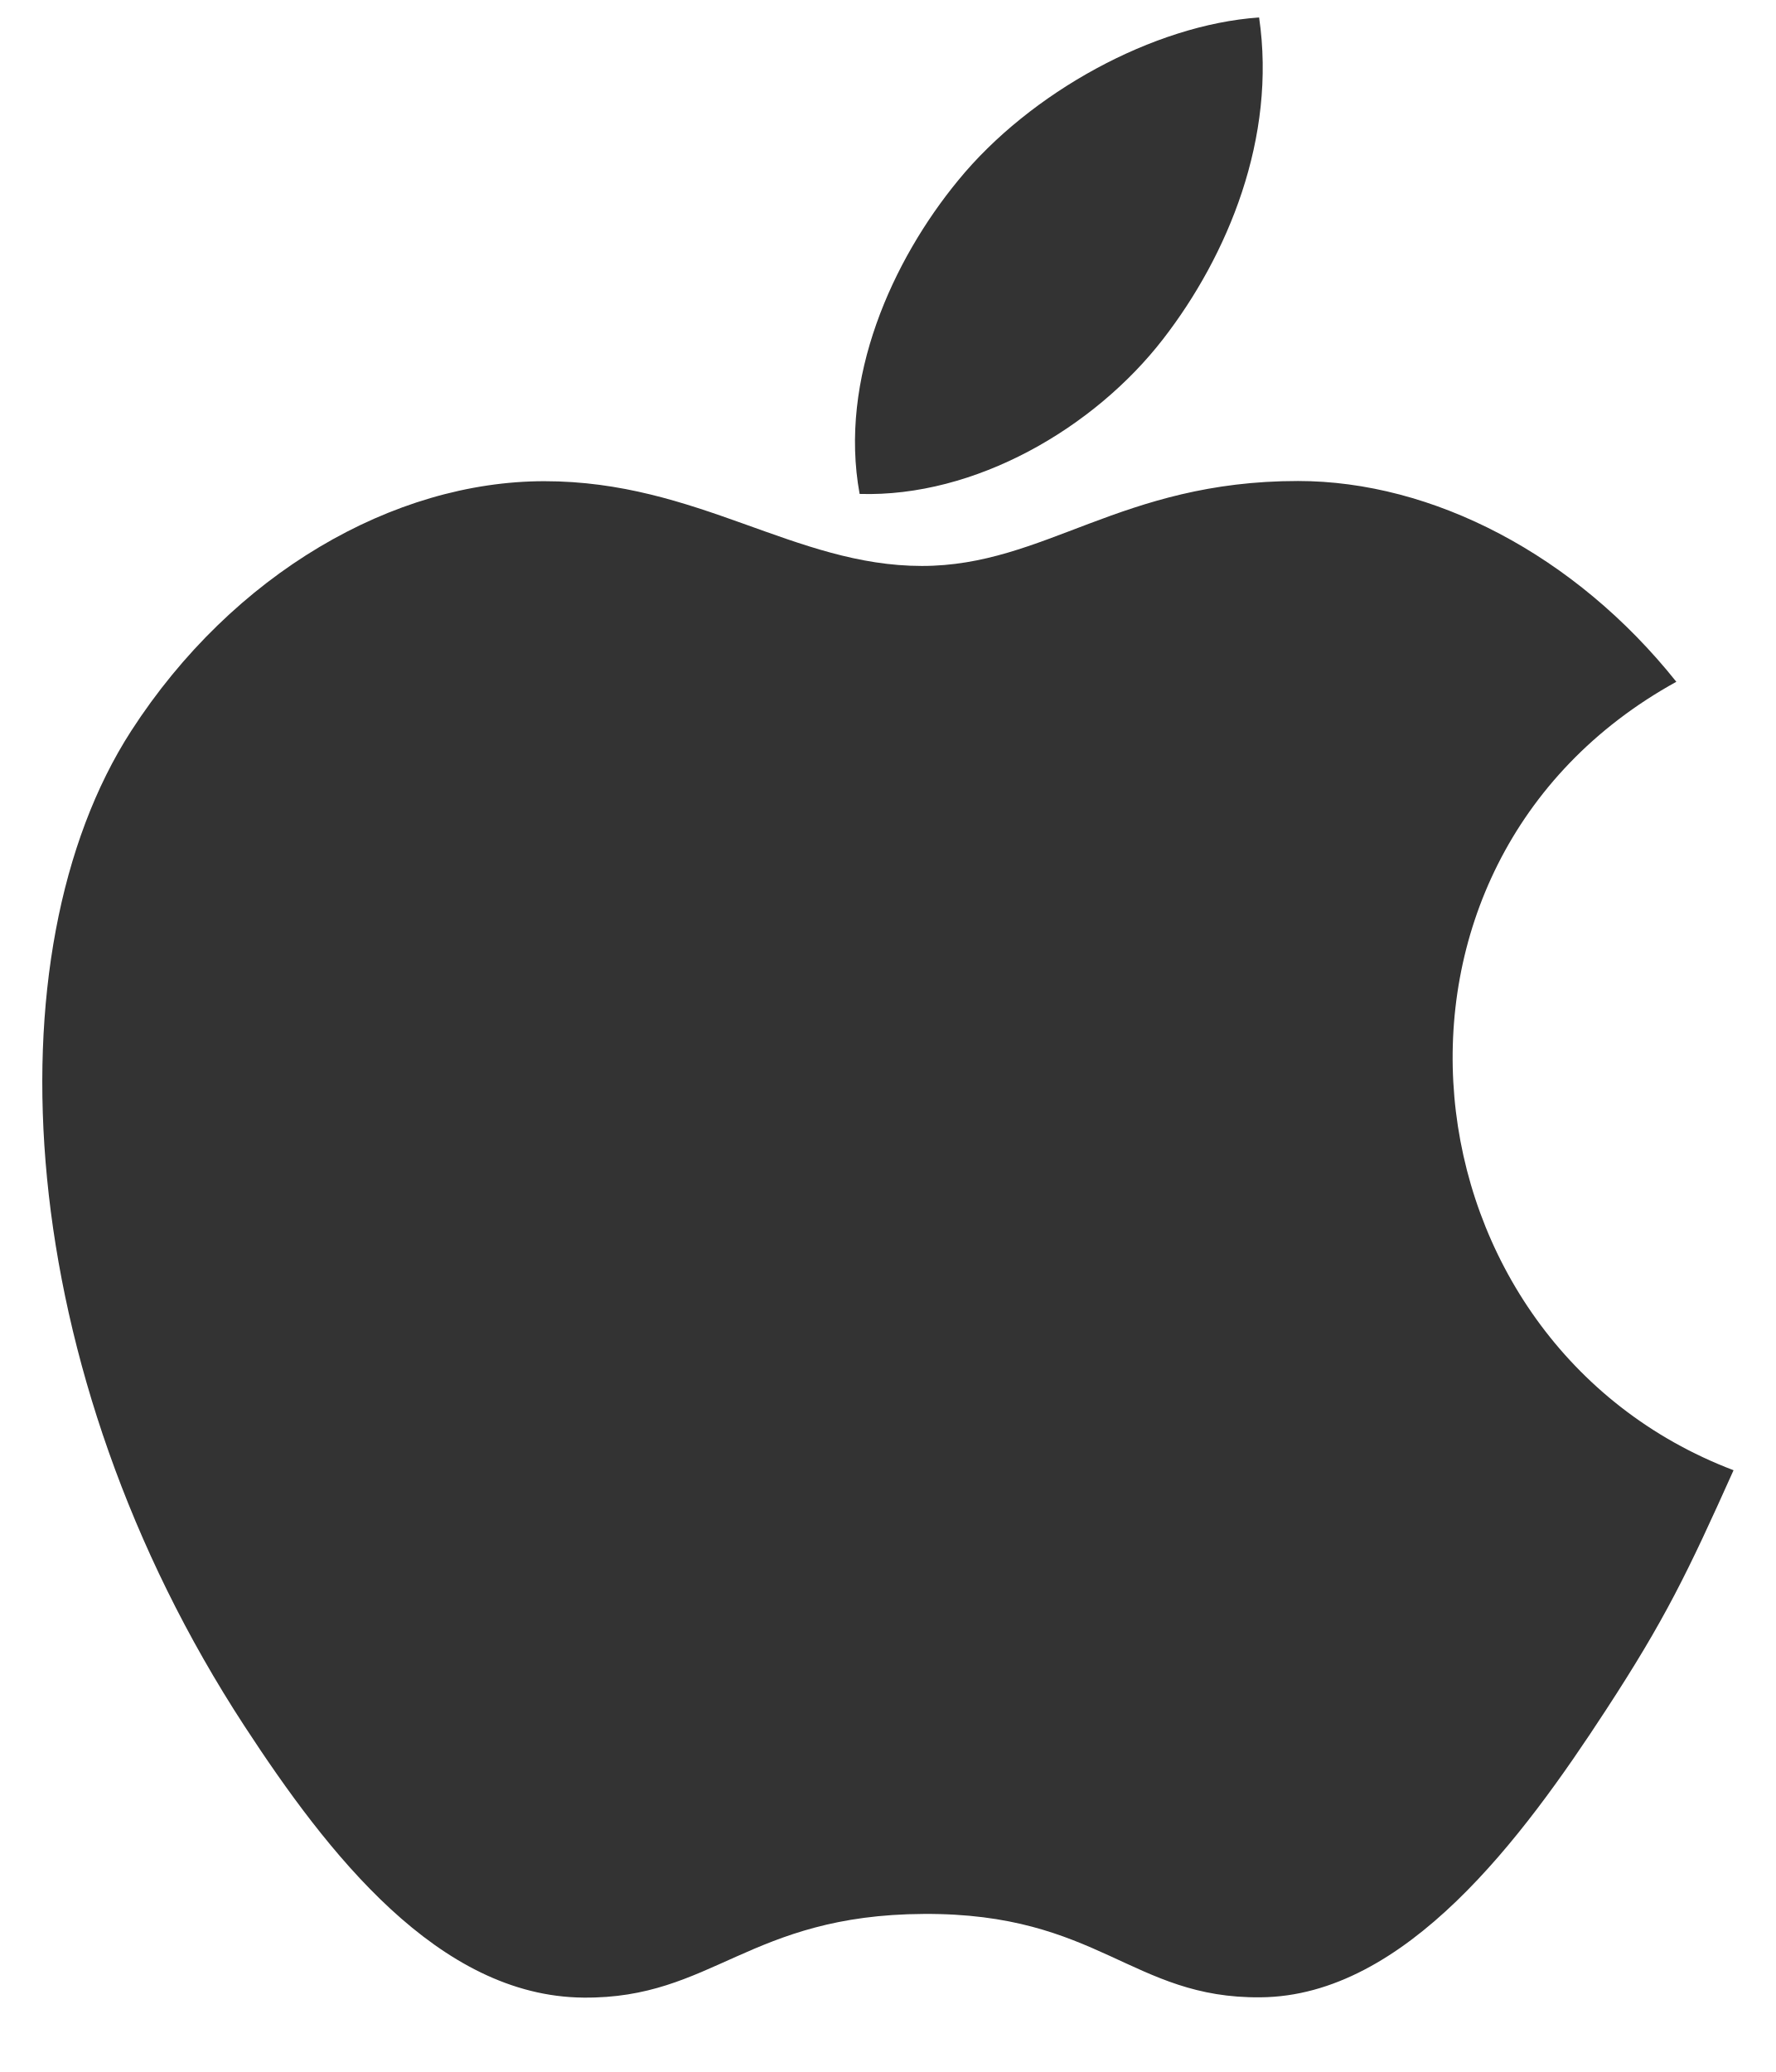
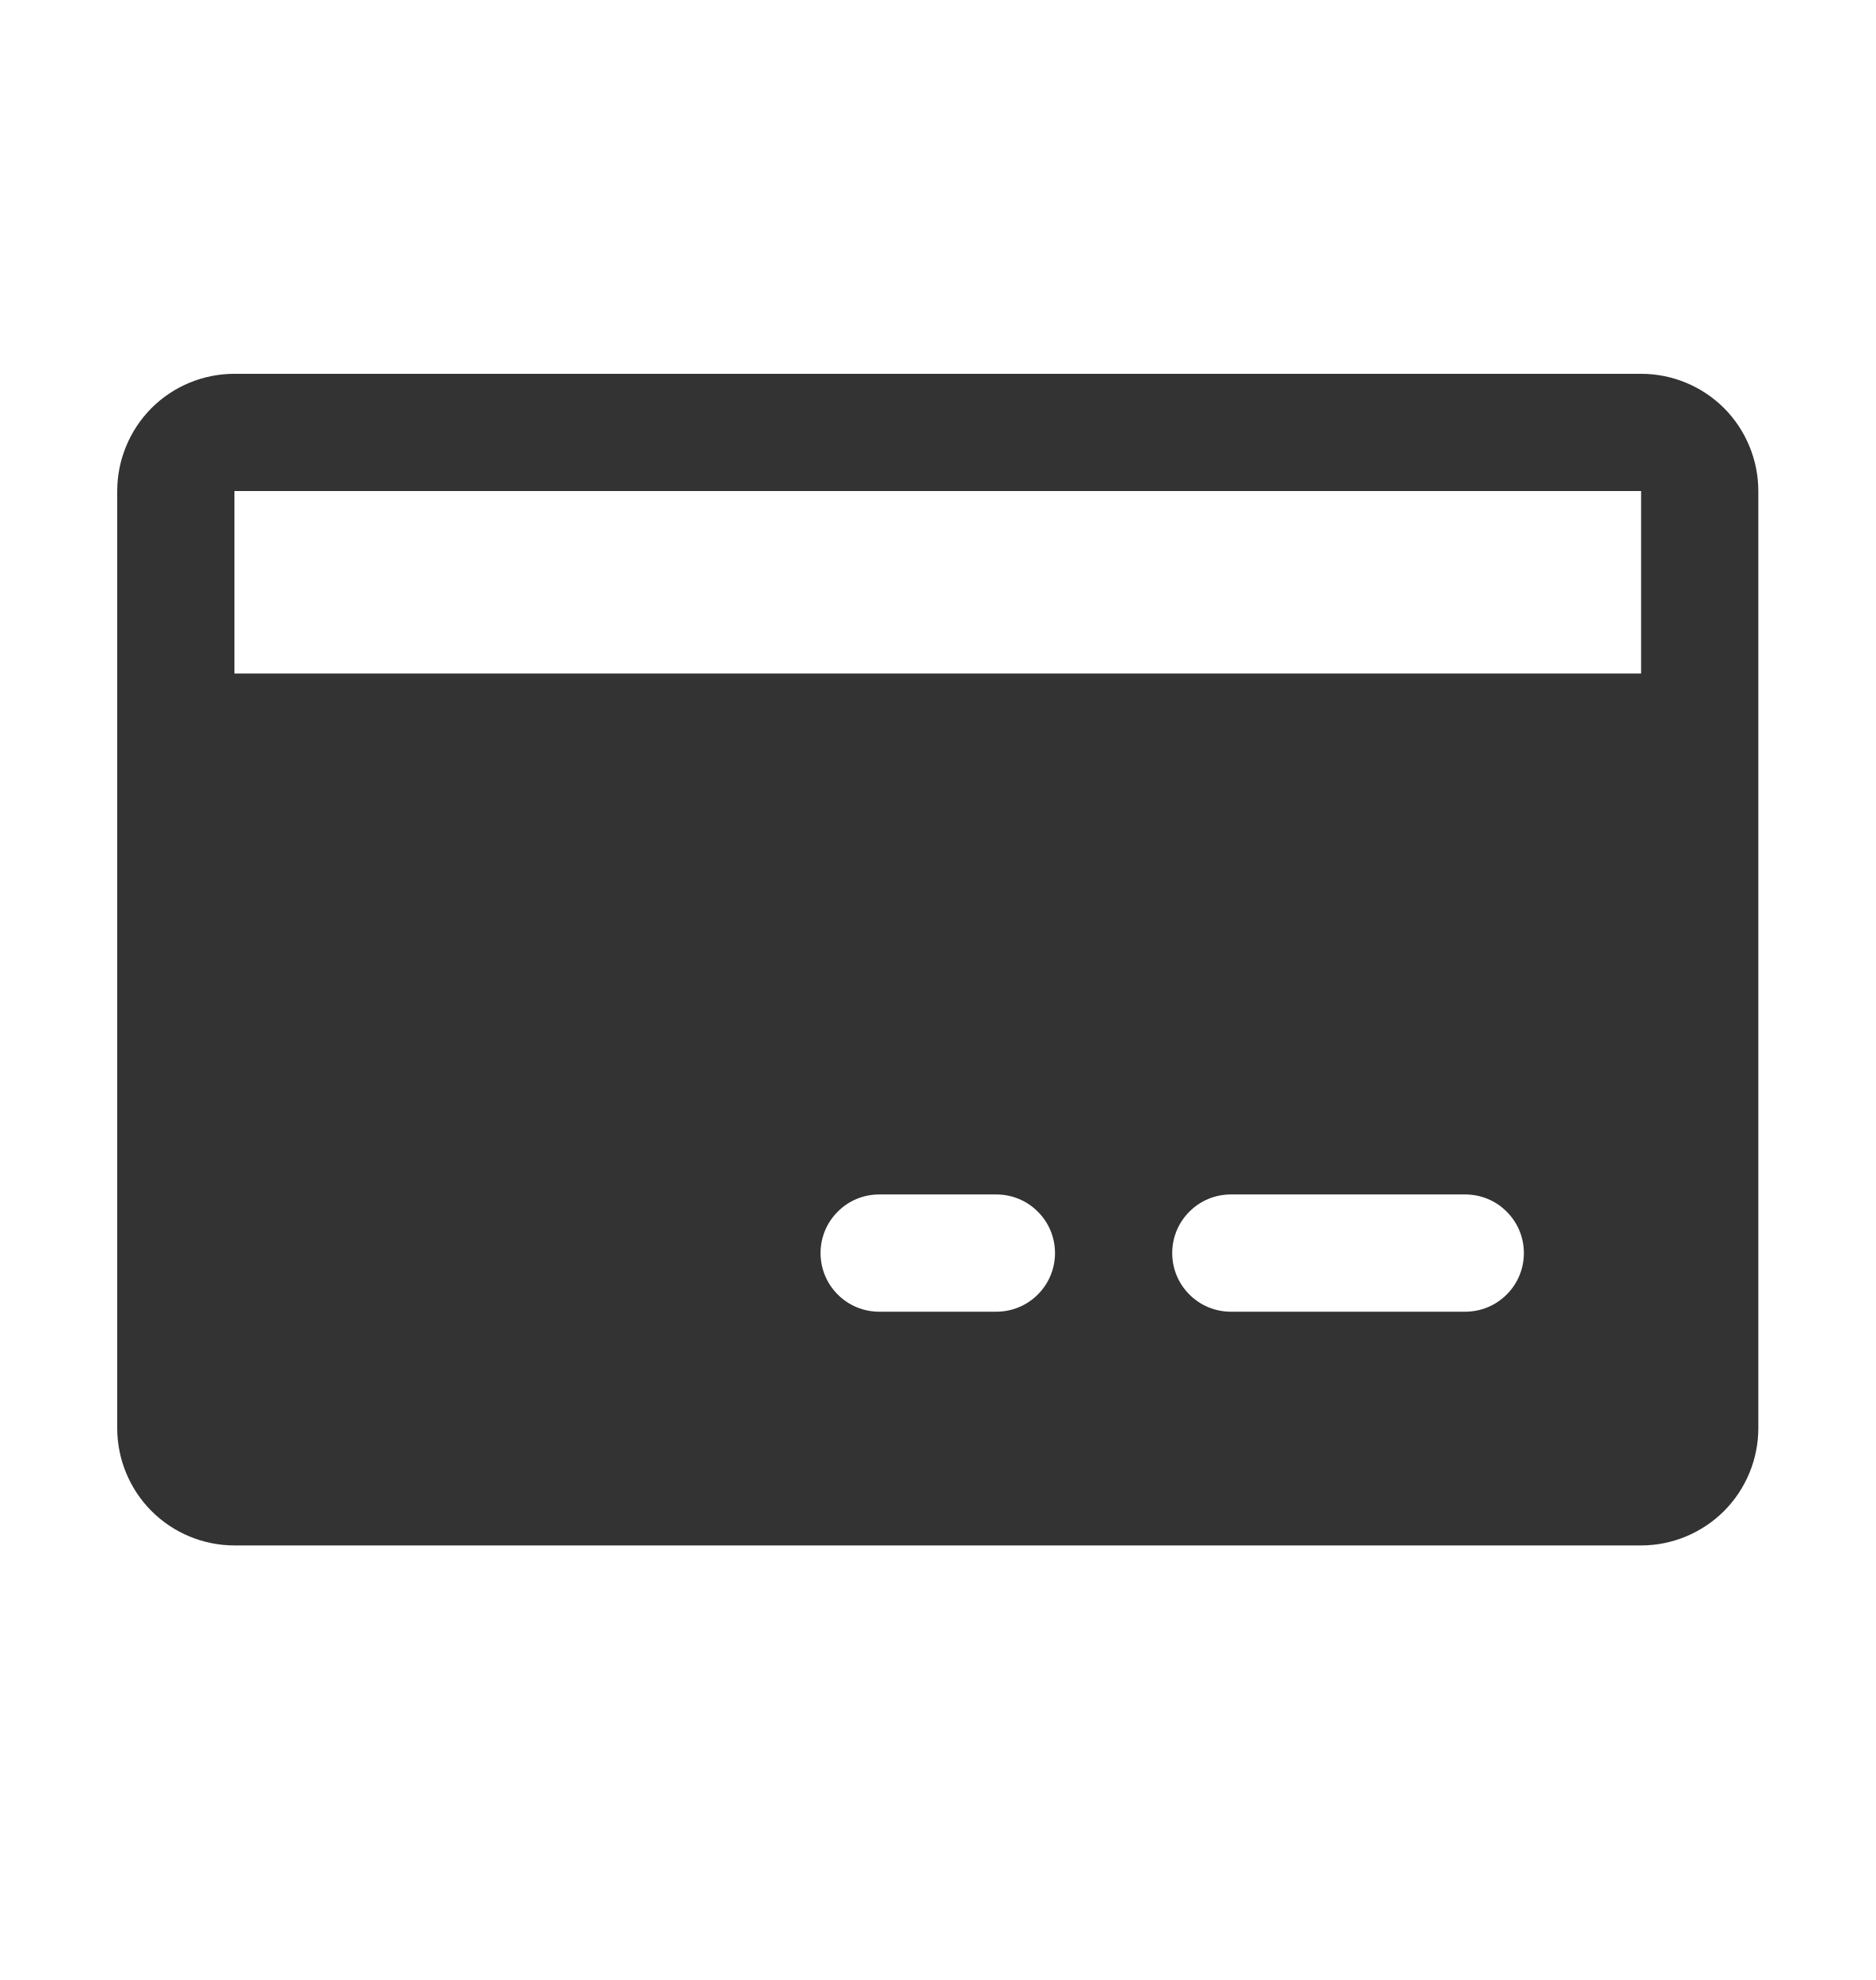
- <svg xmlns="http://www.w3.org/2000/svg" width="18" height="21" viewBox="0 0 18 21" fill="none">
-   <path d="M13.156 4.875C14.519 4.875 15.964 5.622 16.991 6.91C13.622 8.768 14.167 13.607 17.571 14.901C17.103 15.944 16.878 16.411 16.275 17.335C15.434 18.625 14.248 20.231 12.777 20.243C11.472 20.257 11.135 19.387 9.362 19.398C7.59 19.407 7.221 20.259 5.913 20.246C4.443 20.233 3.32 18.784 2.478 17.494C0.125 13.89 -0.122 9.66 1.329 7.409C2.361 5.812 3.989 4.877 5.518 4.877C7.075 4.877 8.055 5.736 9.344 5.736C10.594 5.736 11.356 4.875 13.156 4.875ZM12.762 0.177C12.941 1.396 12.444 2.59 11.79 3.435C11.09 4.341 9.882 5.042 8.713 5.006C8.499 3.839 9.047 2.636 9.712 1.828C10.441 0.936 11.692 0.251 12.762 0.177Z" fill="#333333" />
+ <svg xmlns="http://www.w3.org/2000/svg" width="18" height="19" viewBox="0 0 18 19" fill="none">
+   <path d="M15.75 3.587H2.25C1.952 3.587 1.665 3.705 1.454 3.916C1.244 4.127 1.125 4.414 1.125 4.712V7.025V13.705C1.125 14.003 1.244 14.289 1.454 14.5C1.665 14.711 1.952 14.83 2.25 14.83H15.75C16.048 14.83 16.334 14.711 16.546 14.5C16.756 14.289 16.875 14.003 16.875 13.705V4.712C16.875 4.414 16.756 4.127 16.546 3.916C16.334 3.705 16.048 3.587 15.75 3.587ZM9.562 12.587H8.438C8.288 12.587 8.145 12.528 8.04 12.422C7.934 12.317 7.875 12.174 7.875 12.024C7.875 11.875 7.934 11.732 8.04 11.627C8.145 11.521 8.288 11.462 8.438 11.462H9.562C9.712 11.462 9.855 11.521 9.96 11.627C10.066 11.732 10.125 11.875 10.125 12.024C10.125 12.174 10.066 12.317 9.96 12.422C9.855 12.528 9.712 12.587 9.562 12.587ZM14.062 12.587H11.812C11.663 12.587 11.52 12.528 11.415 12.422C11.309 12.317 11.25 12.174 11.25 12.024C11.25 11.875 11.309 11.732 11.415 11.627C11.52 11.521 11.663 11.462 11.812 11.462H14.062C14.212 11.462 14.355 11.521 14.46 11.627C14.566 11.732 14.625 11.875 14.625 12.024C14.625 12.174 14.566 12.317 14.46 12.422C14.355 12.528 14.212 12.587 14.062 12.587ZM2.25 6.463V4.712H15.75V6.463H2.25Z" fill="#333333" />
</svg>
